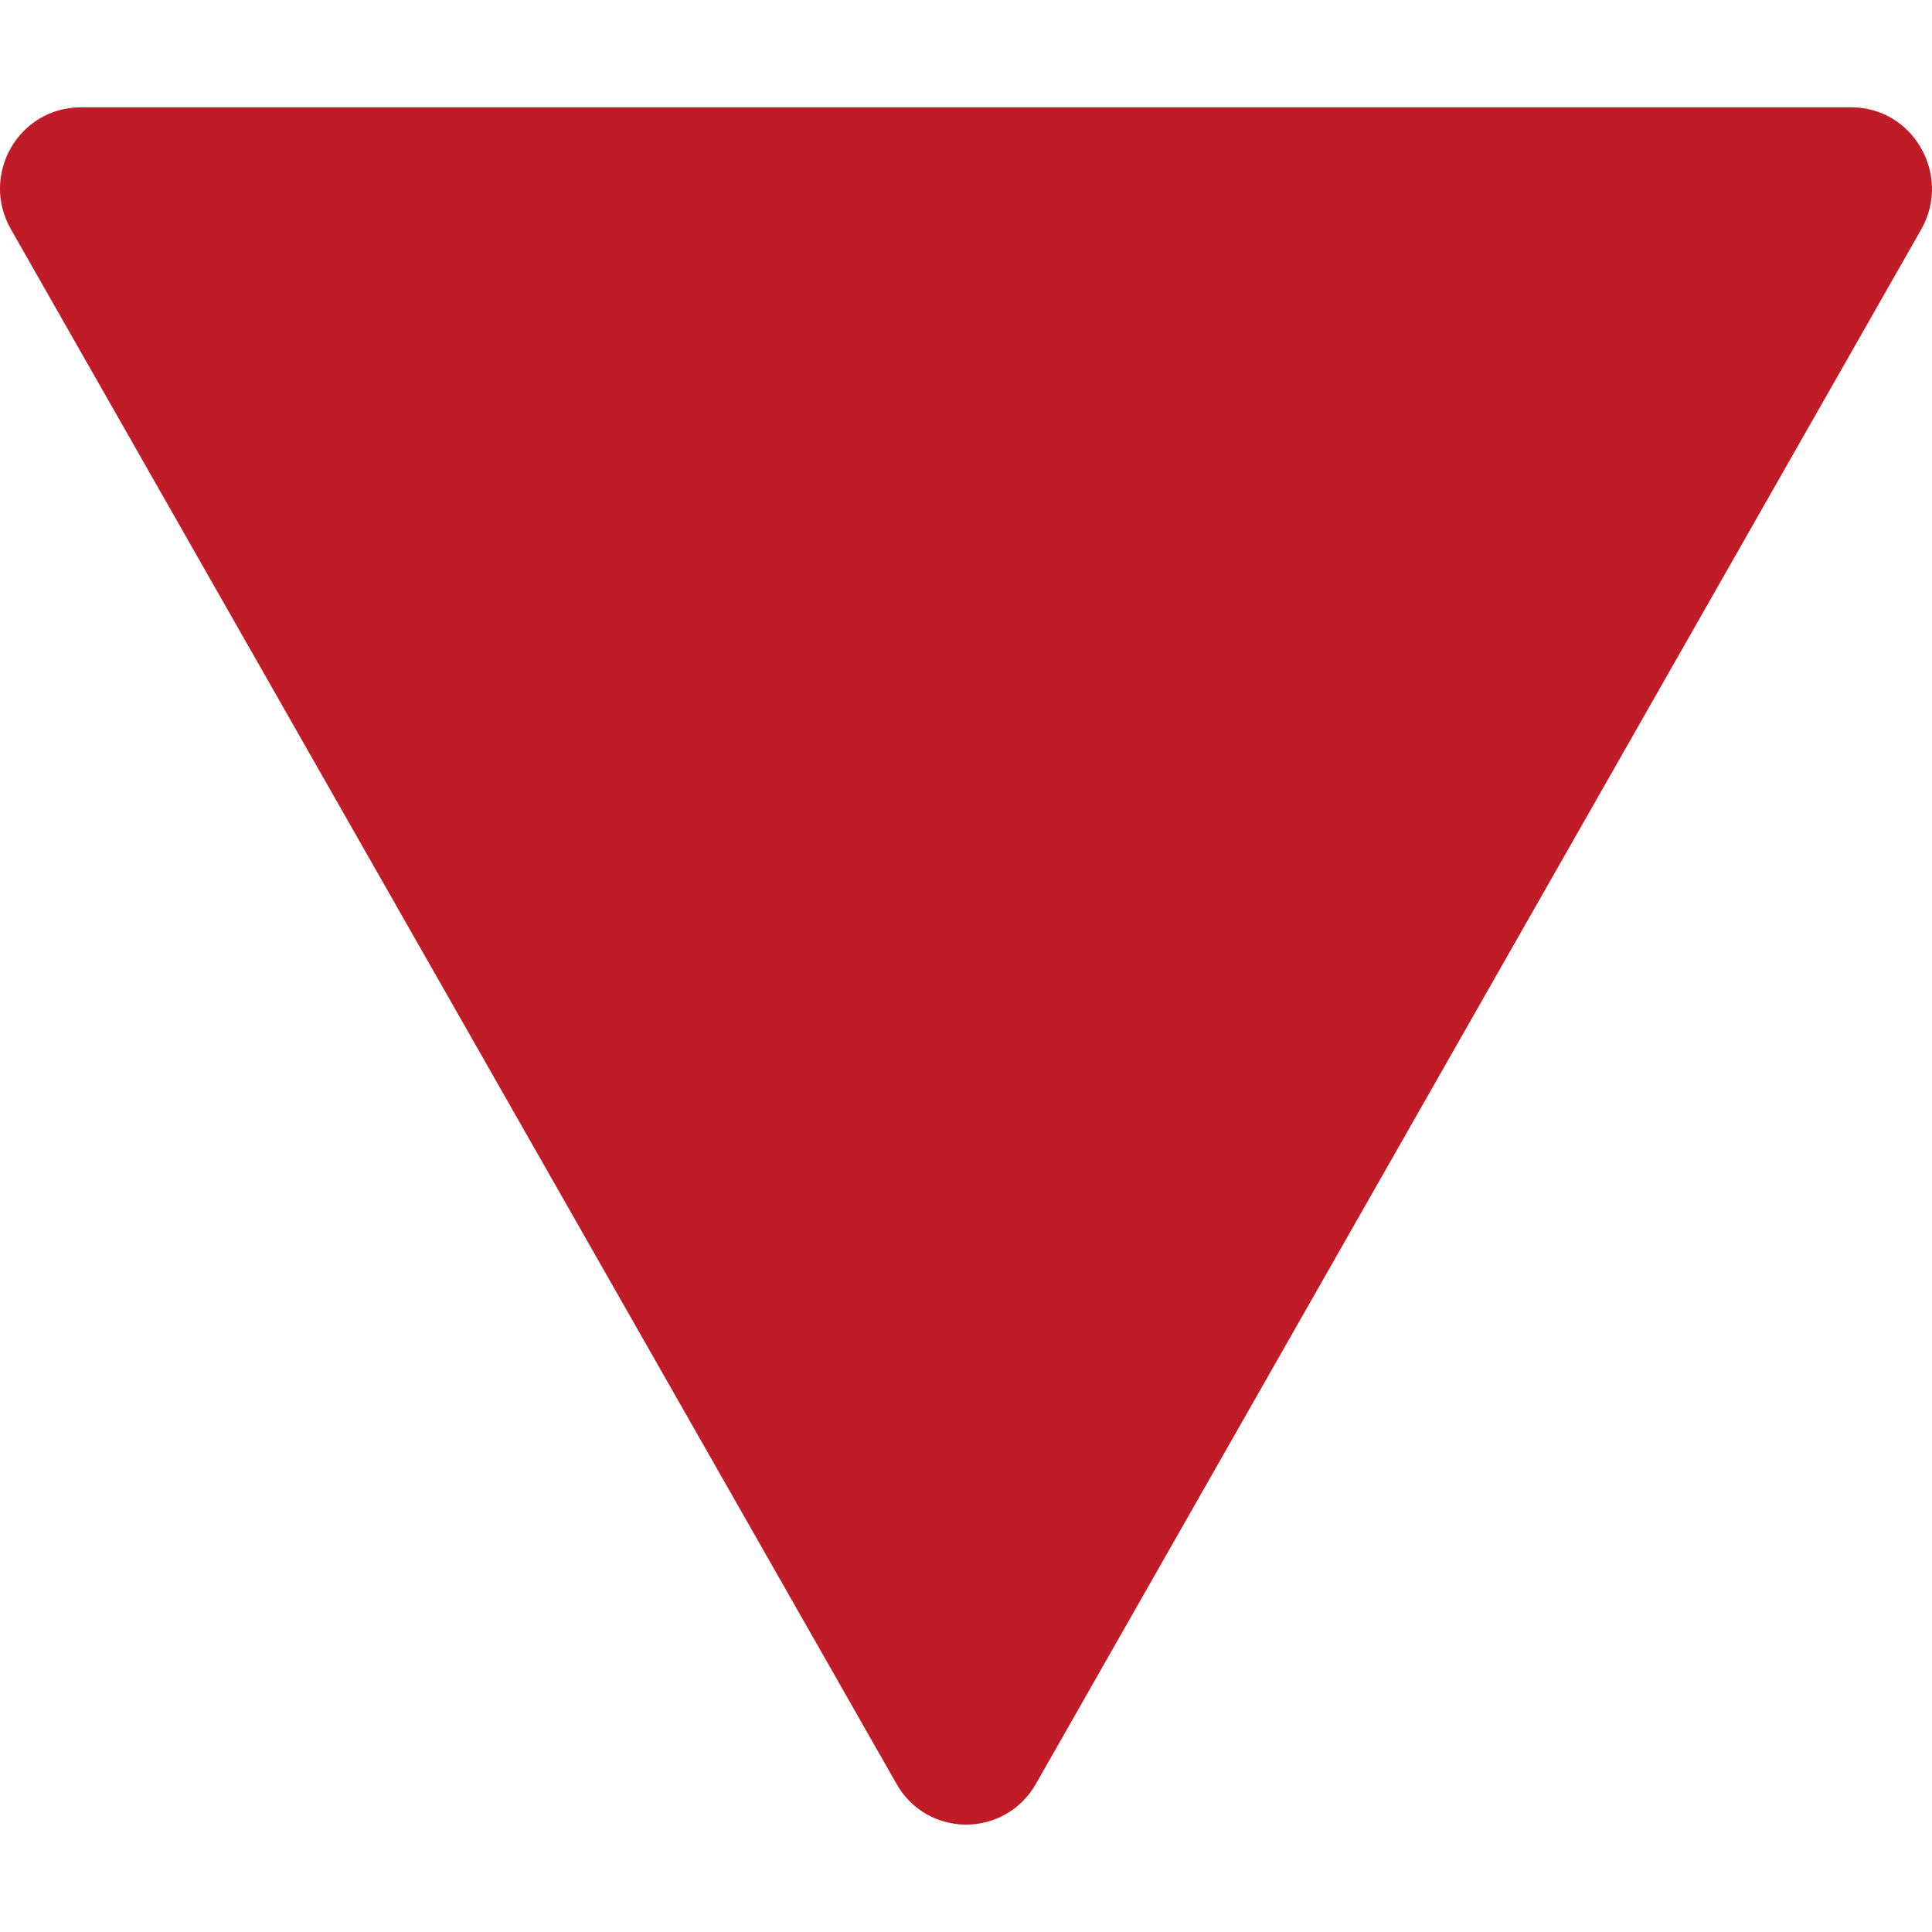
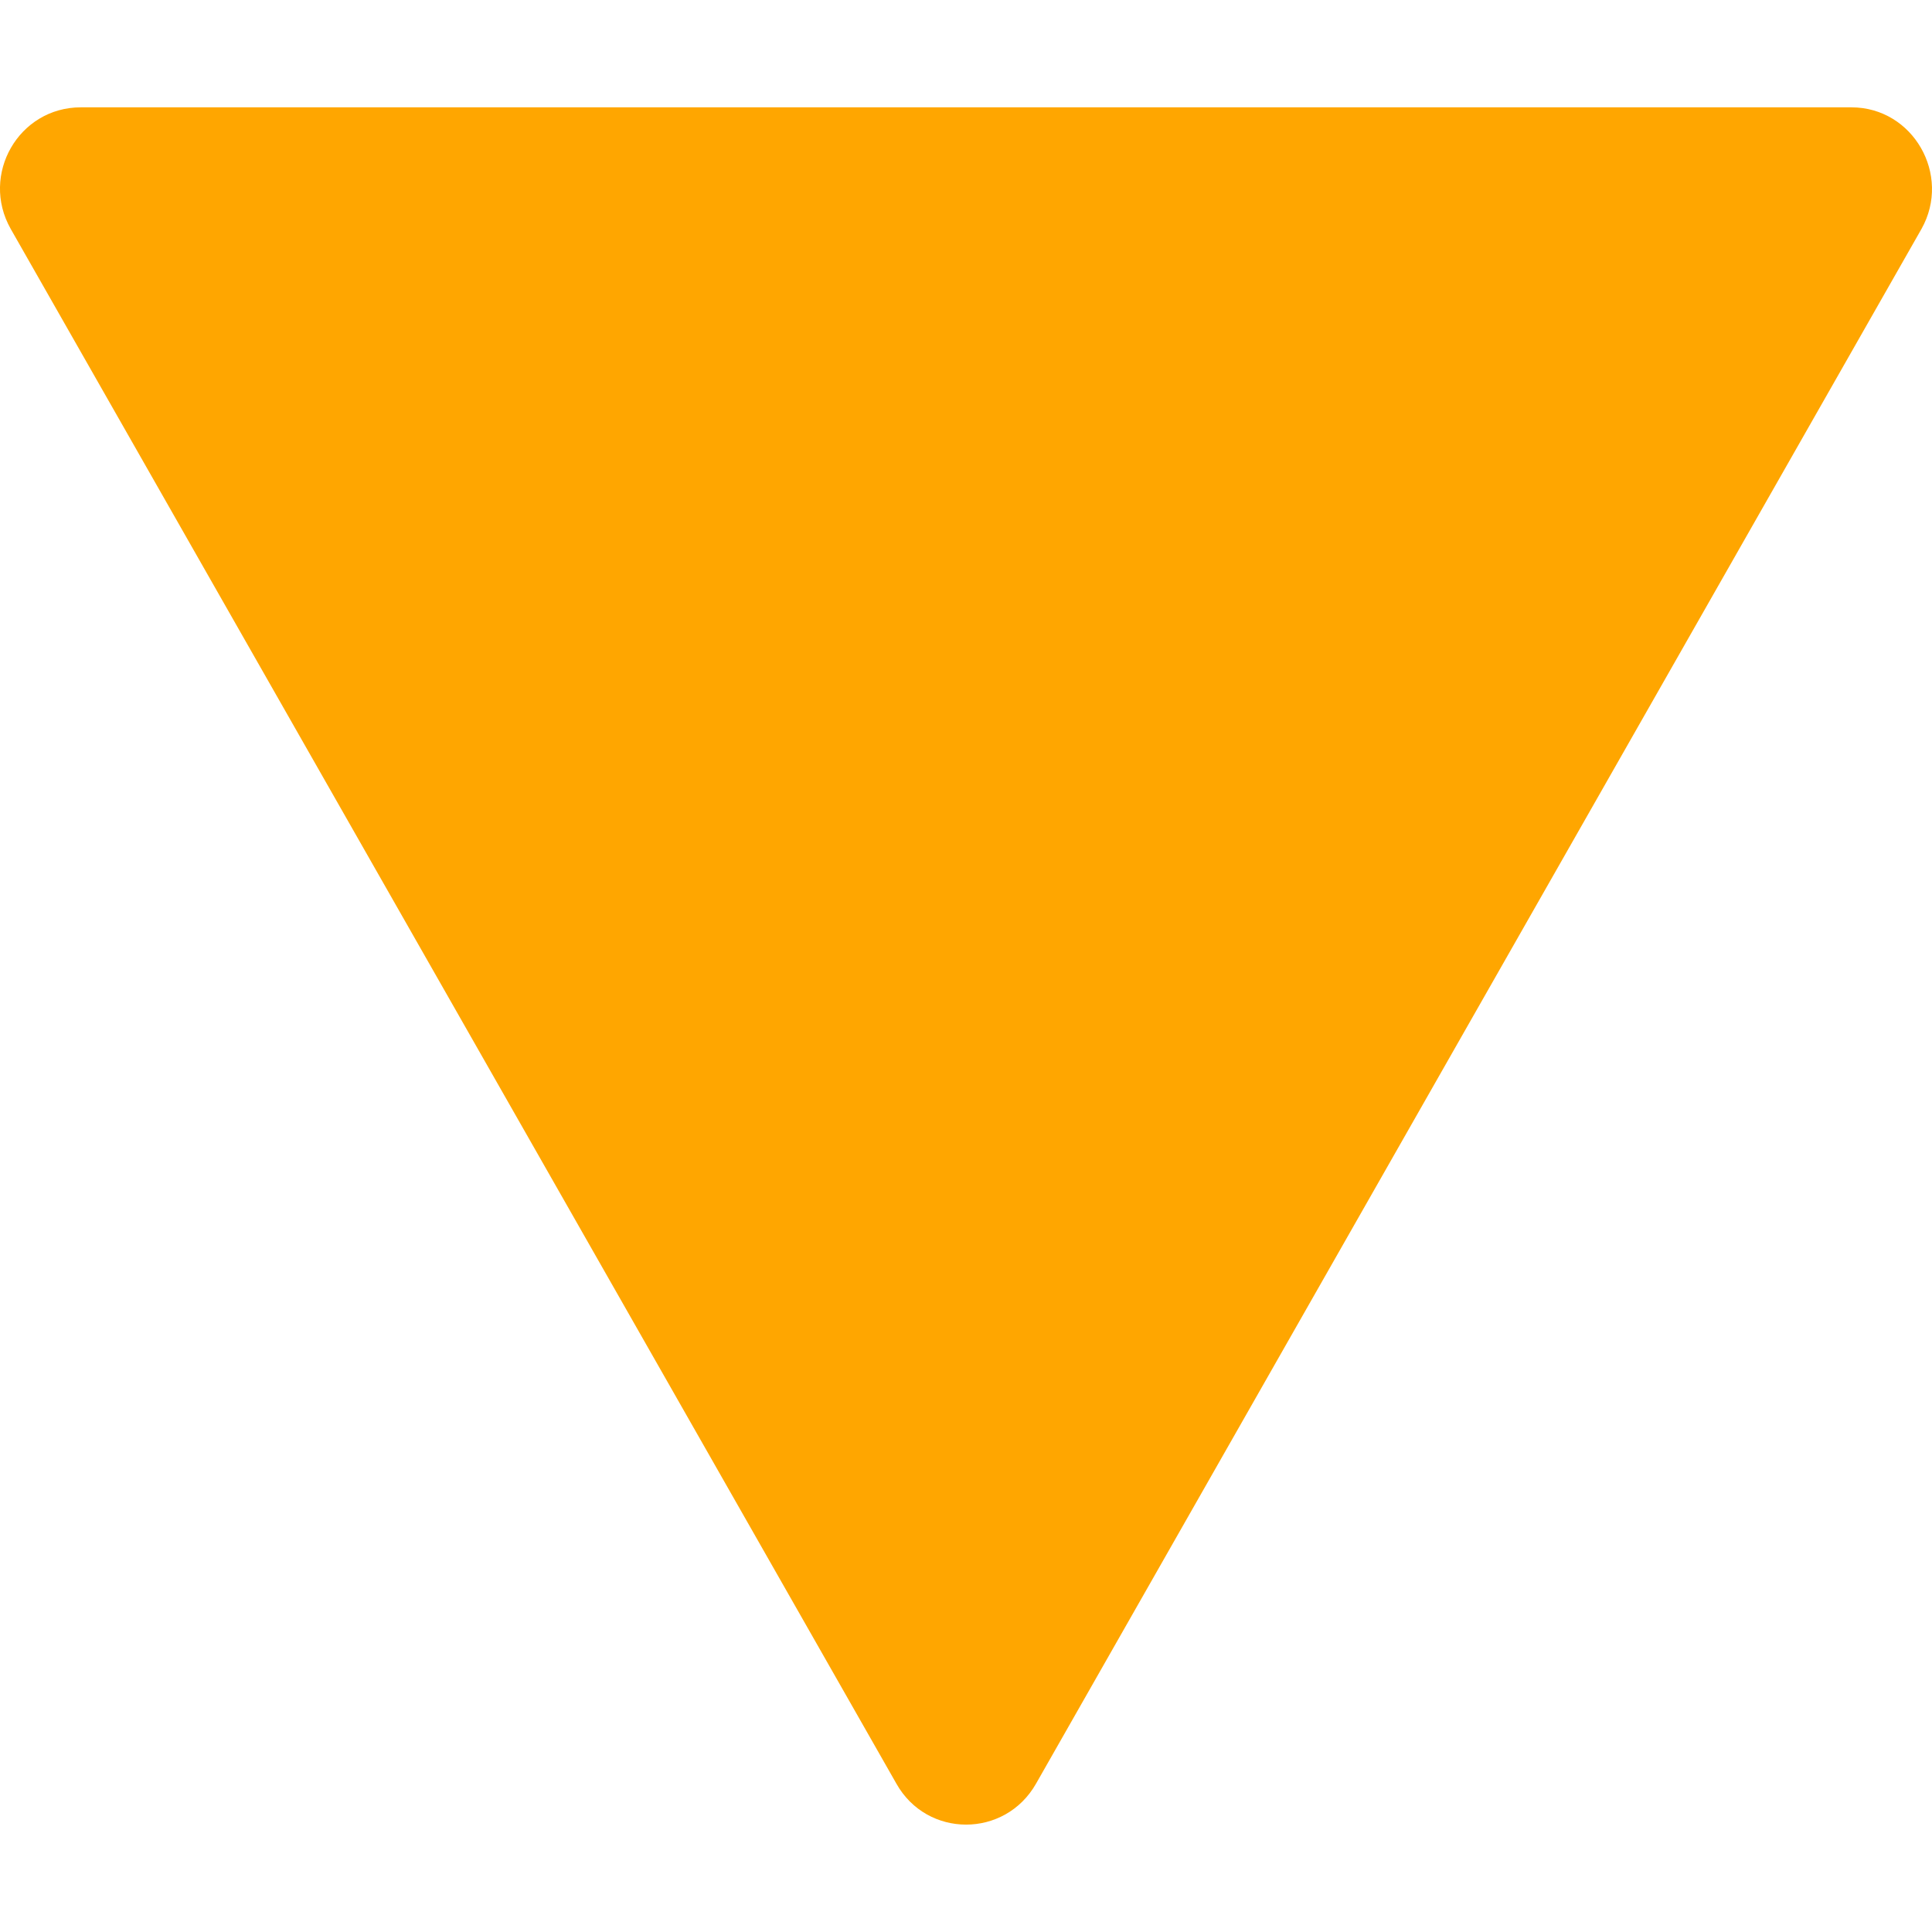
<svg xmlns="http://www.w3.org/2000/svg" enable-background="new 0 0 128 128" viewBox="0 0 18 18" version="1.1" id="svg29" width="18" height="18">
  <defs id="defs33" />
  <linearGradient id="a" x1="64" x2="64" y1="4.25" y2="123.91" gradientUnits="userSpaceOnUse">
    <stop stop-color="#FFAB40" offset="0" id="stop2" />
    <stop stop-color="#FF6D00" offset="1" id="stop4" />
  </linearGradient>
-   <path style="fill:#c01c28;fill-opacity:1;stroke-width:0.327" id="path25" d="m 9.001,1 h 8.248 c 0.575,0 0.935,0.63 0.653,1.133 L 9.653,16.617 c -0.289,0.51 -1.016,0.51 -1.302,0 L 0.1,2.133 C -0.186,1.627 0.174,1 0.753,1 Z" />
+   <path style="fill:#ffa600;fill-opacity:1;stroke-width:0.327" id="path25" d="m 9.001,1 h 8.248 c 0.575,0 0.935,0.63 0.653,1.133 L 9.653,16.617 c -0.289,0.51 -1.016,0.51 -1.302,0 L 0.1,2.133 C -0.186,1.627 0.174,1 0.753,1 Z" />
</svg>
